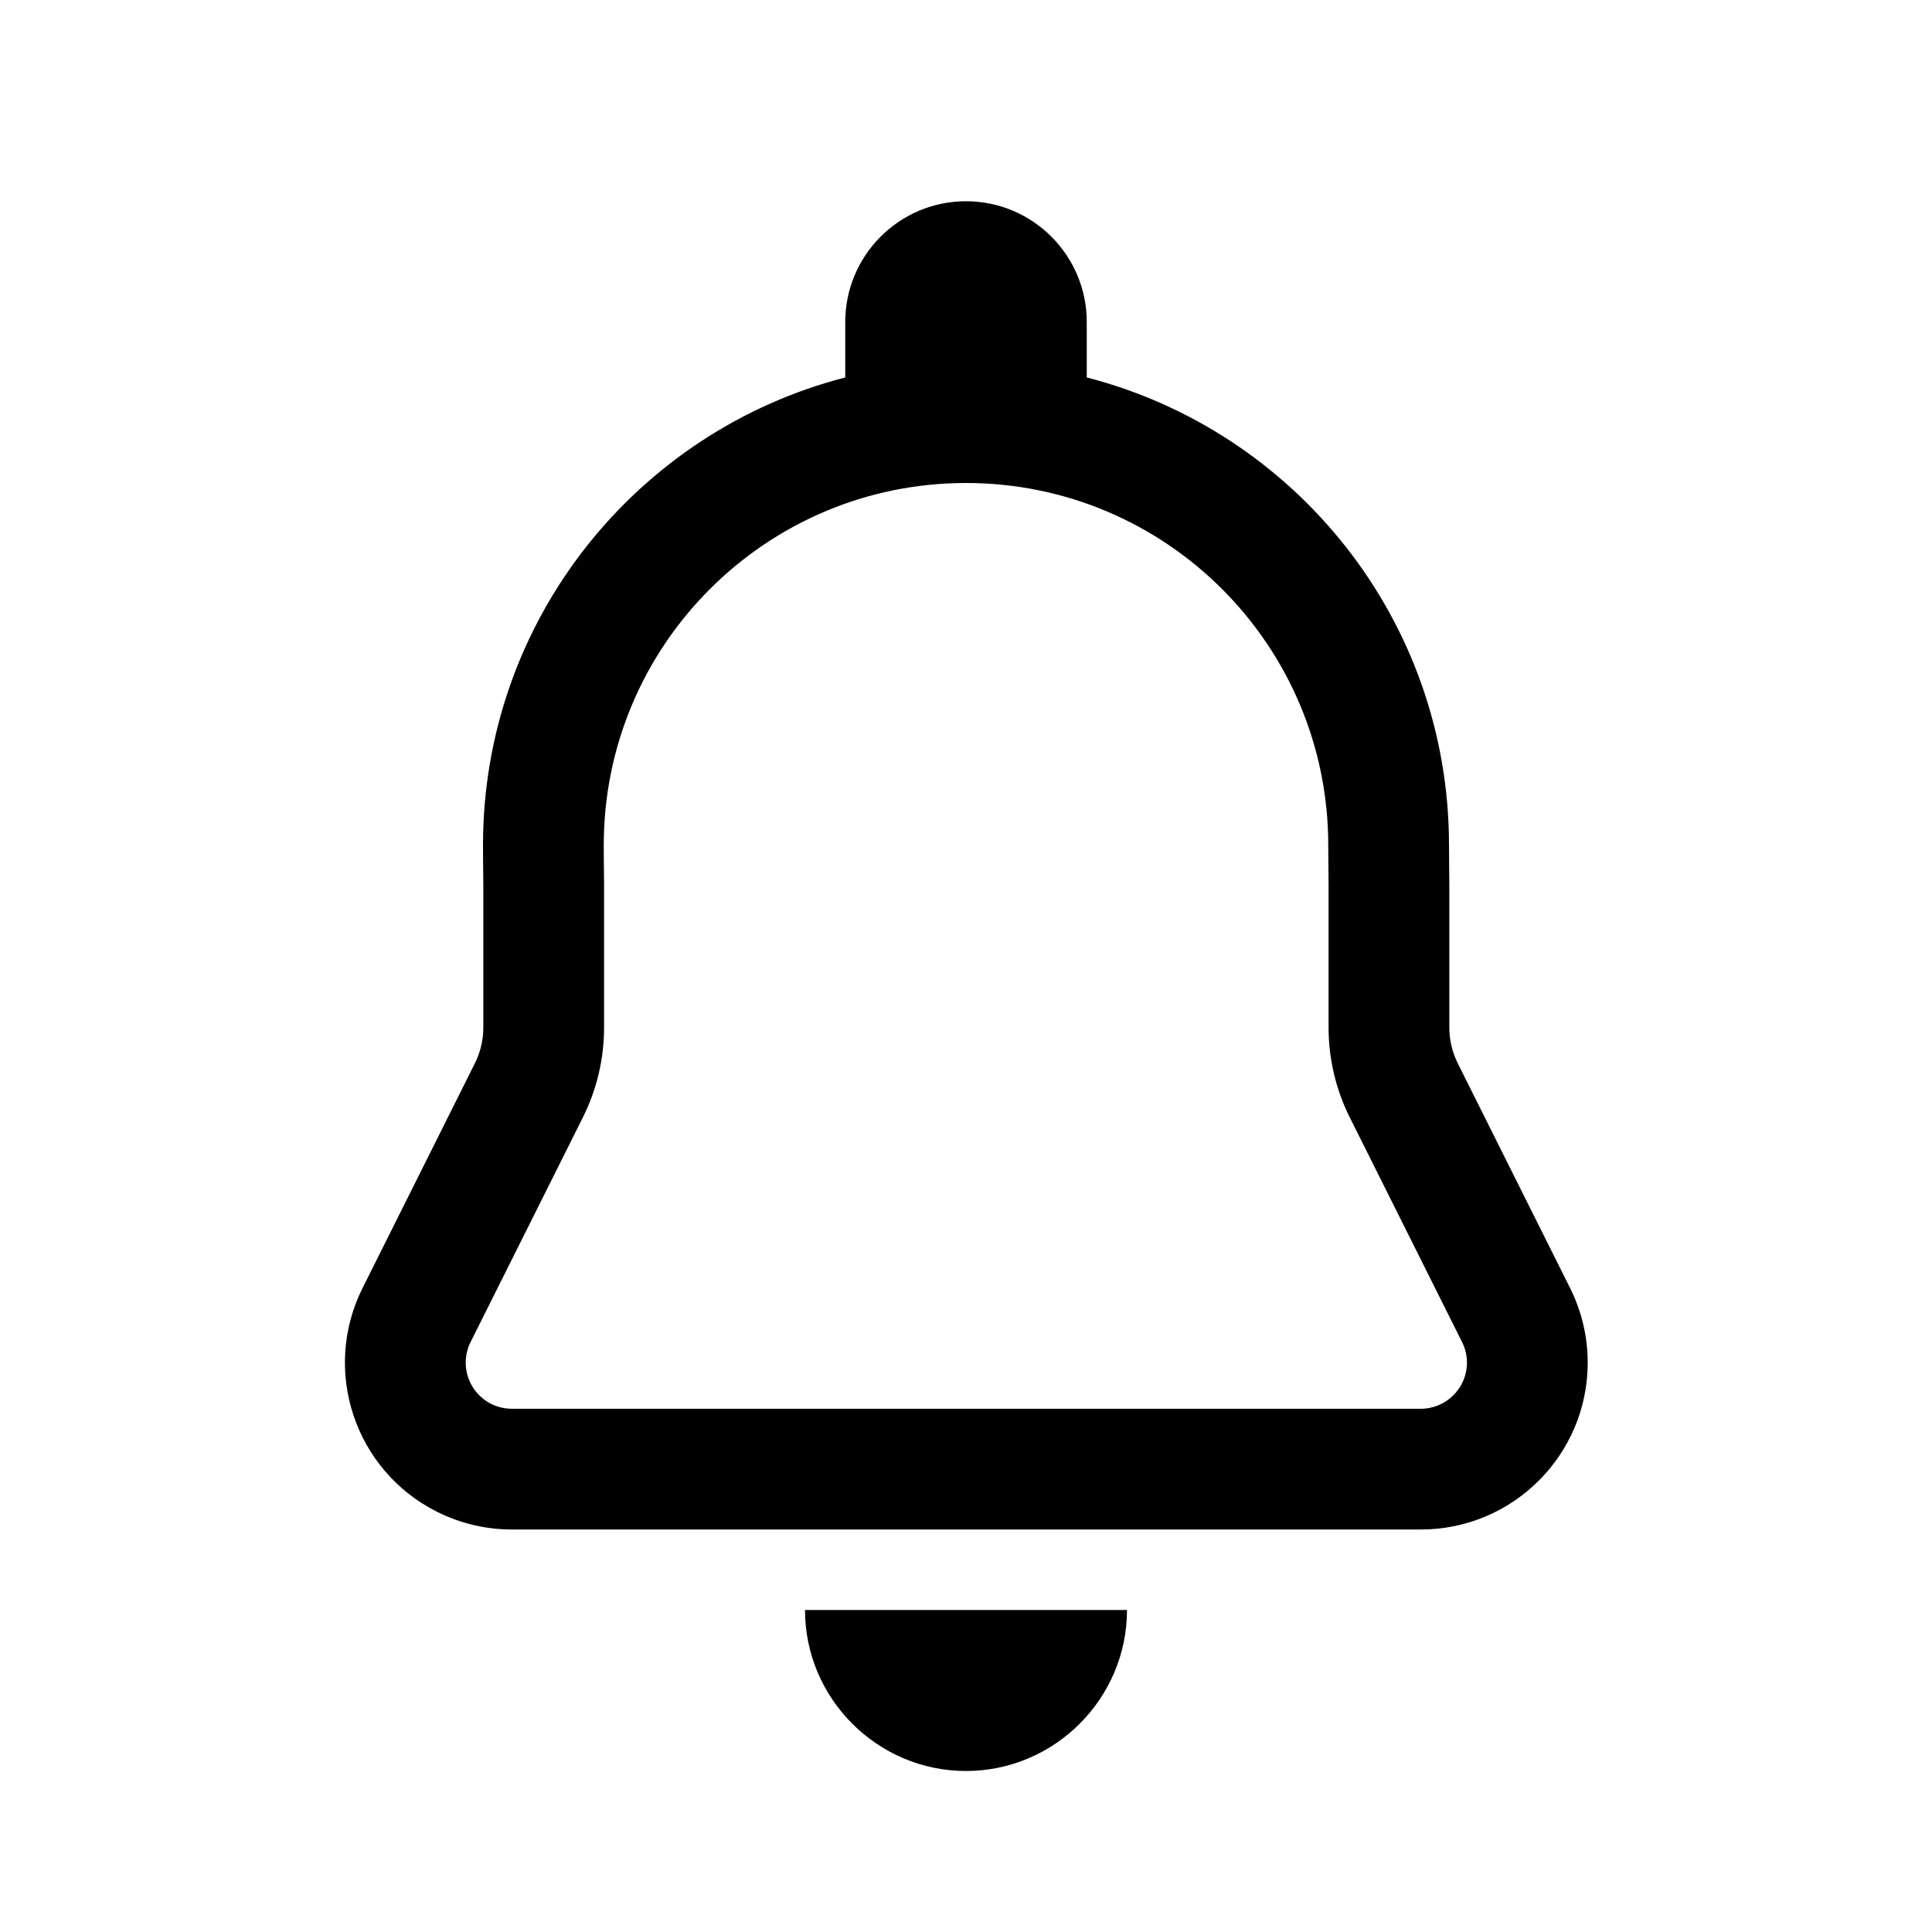
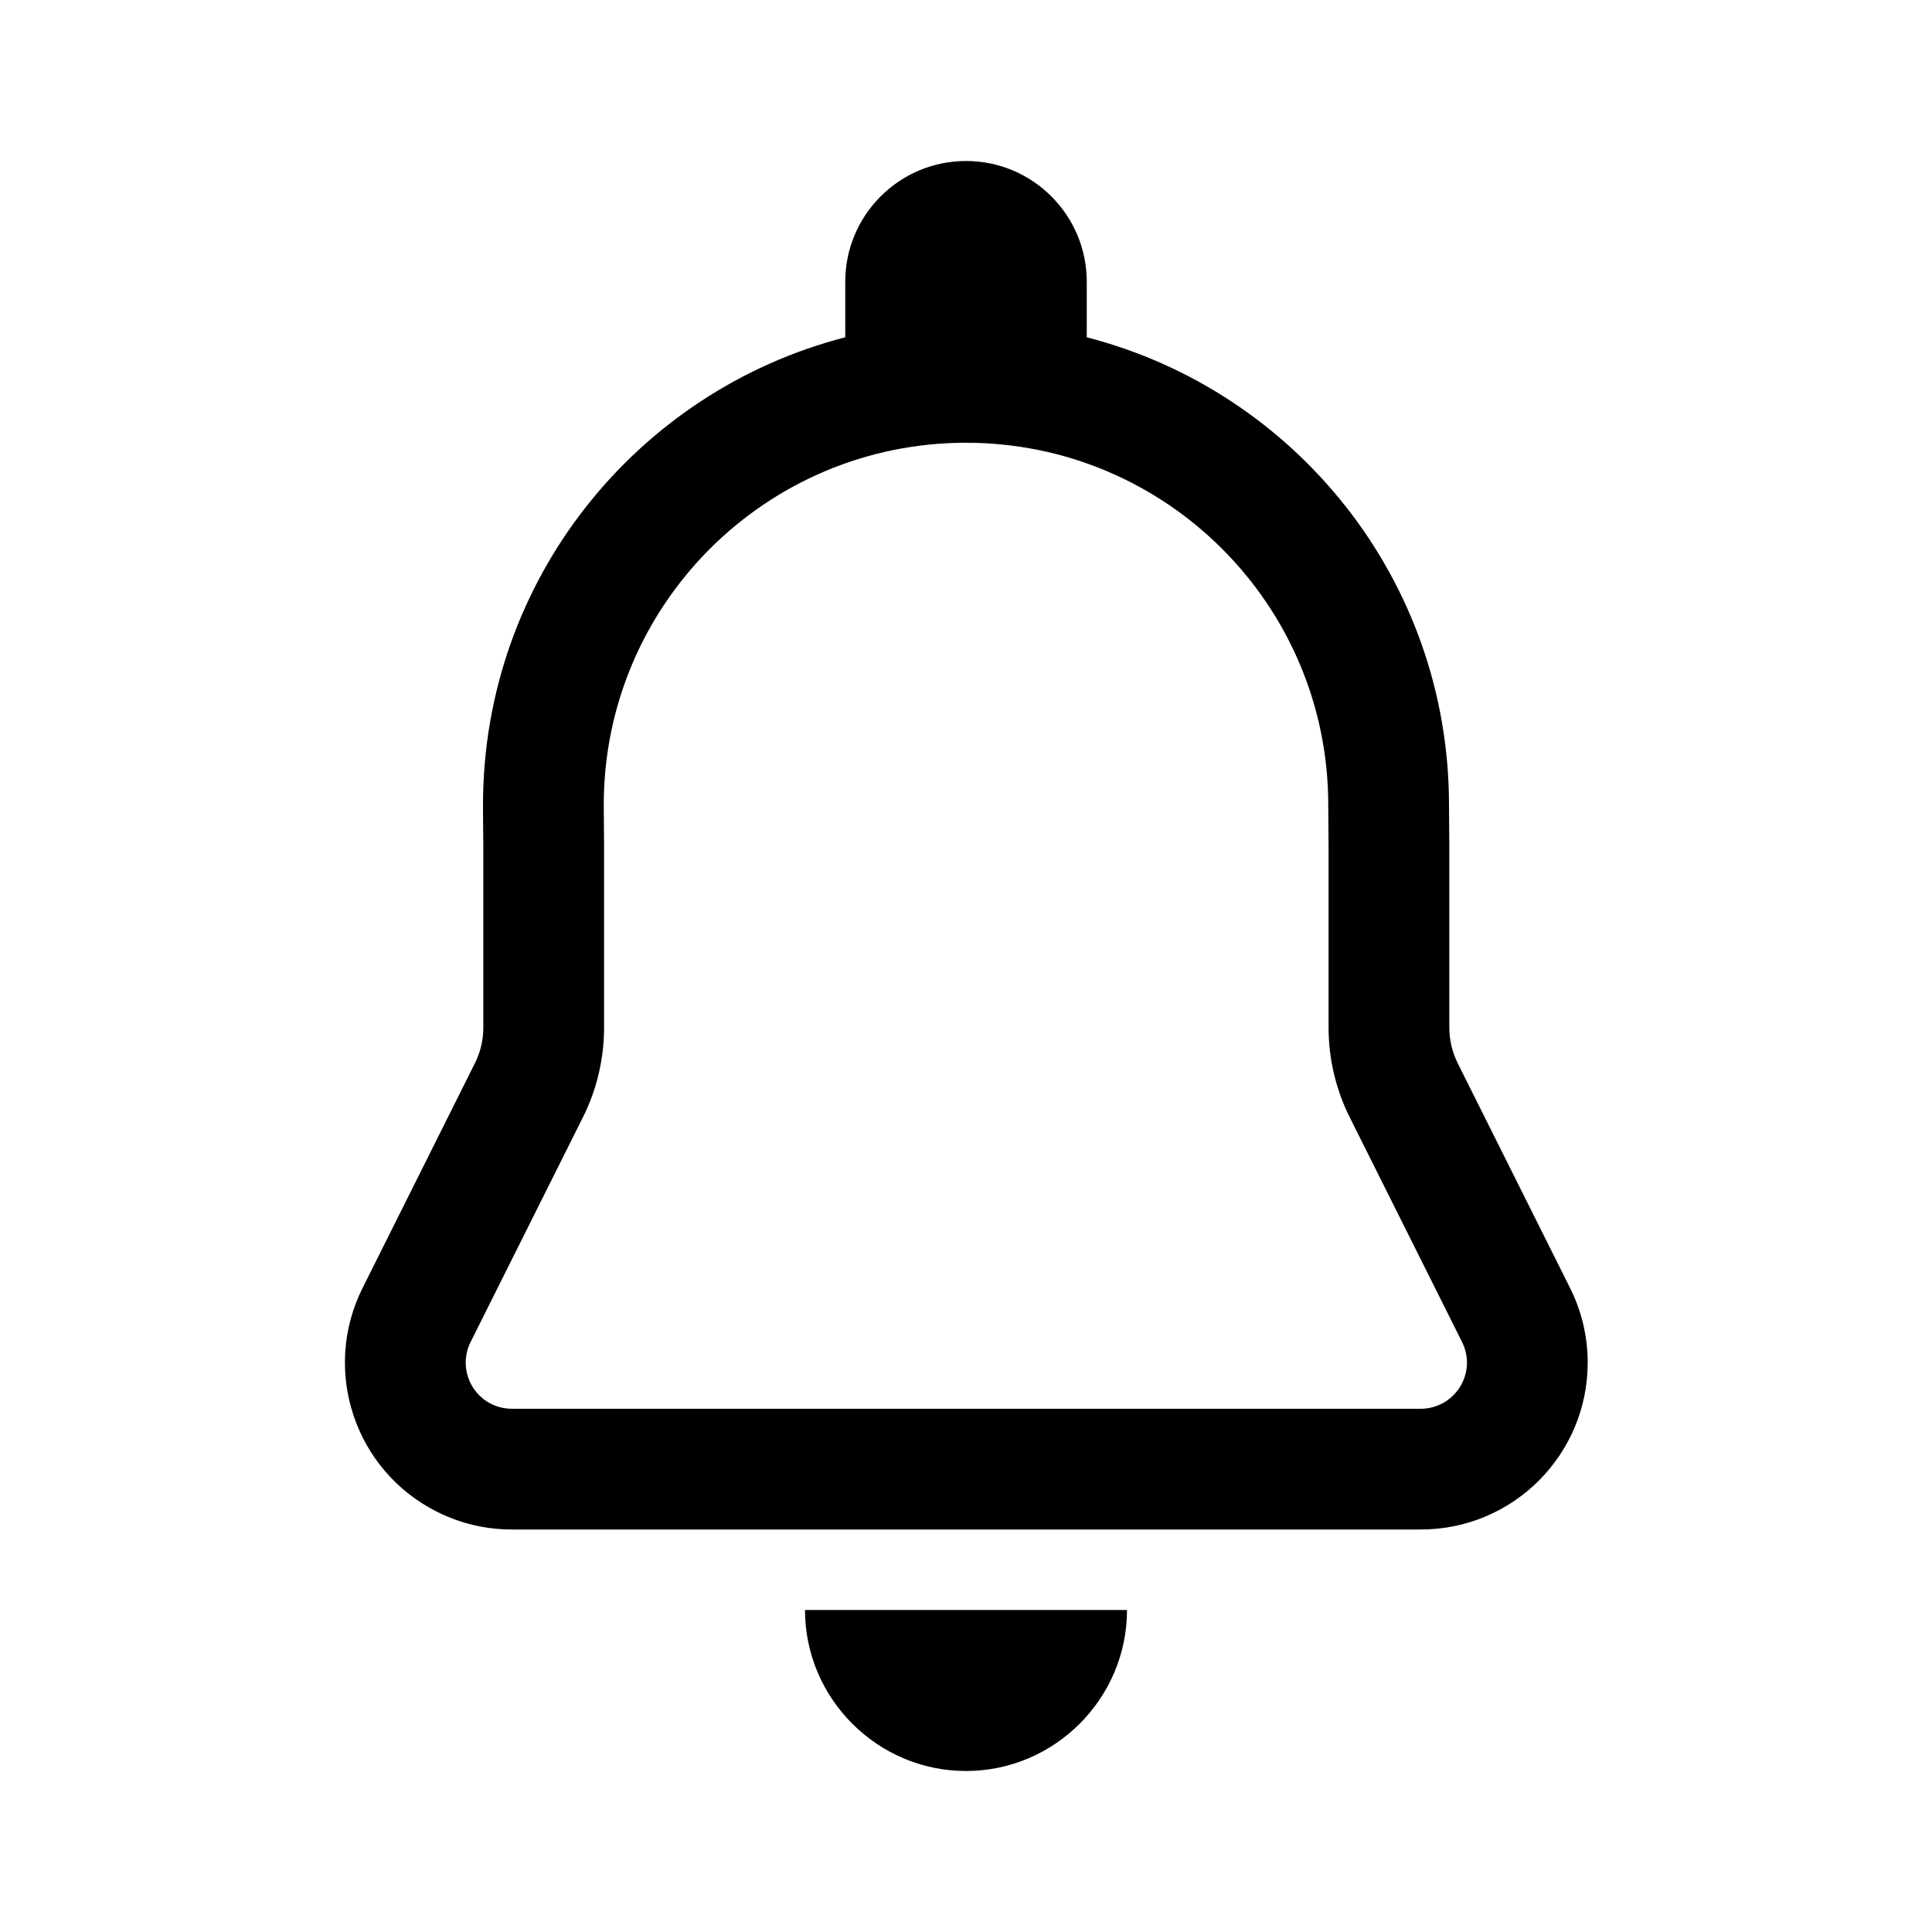
<svg xmlns="http://www.w3.org/2000/svg" width="24" height="24" viewBox="0 0 24 24">
-   <path d="M13.5,4.689 C16.088,5.355 18,7.704 18,10.5 C18,10.573 18.001,10.74 18.004,11 L18.004,12.764 C18.004,12.919 18.04,13.072 18.11,13.211 L19.504,16 C19.648,16.288 19.723,16.605 19.723,16.927 C19.723,18.072 18.795,19 17.65,19 L6.358,19 C6.036,19 5.719,18.925 5.431,18.781 C4.407,18.269 3.992,17.024 4.504,16 L5.898,13.211 C5.968,13.072 6.004,12.919 6.004,12.764 L6.004,11 C6.001,10.75 6,10.583 6,10.5 C6,7.704 7.912,5.355 10.5,4.689 L10.5,4 C10.5,3.172 11.172,2.5 12,2.5 C12.828,2.5 13.5,3.172 13.5,4 L13.5,4.689 Z M7.504,10.984 L7.504,12.764 C7.504,13.152 7.414,13.535 7.24,13.882 L5.846,16.671 C5.704,16.954 5.819,17.298 6.102,17.44 C6.181,17.479 6.269,17.5 6.358,17.5 L17.65,17.5 C17.966,17.5 18.223,17.243 18.223,16.927 C18.223,16.838 18.202,16.75 18.162,16.671 L16.768,13.882 C16.594,13.535 16.504,13.152 16.504,12.764 L16.504,11.015 C16.501,10.75 16.5,10.58 16.5,10.5 C16.5,8.015 14.485,6 12,6 C9.515,6 7.5,8.015 7.5,10.5 C7.5,10.576 7.501,10.739 7.504,10.984 Z M12,22 C10.9,22 10,21.1 10,20 L14,20 C14,21.1 13.1,22 12,22 Z" />
+   <path d="M13.5,4.19 C16.088,4.856 18,7.204 18,10 C18,10.073 18.001,10.24 18.004,10.5 L18.004,12.764 C18.004,12.919 18.04,13.072 18.11,13.211 L19.504,16 C19.648,16.288 19.723,16.605 19.723,16.927 C19.723,18.072 18.795,19 17.65,19 L6.358,19 C6.036,19 5.719,18.925 5.431,18.781 C4.407,18.269 3.992,17.024 4.504,16 L5.898,13.211 C5.968,13.072 6.004,12.919 6.004,12.764 L6.004,10.5 C6.001,10.25 6,10.083 6,10 C6,7.204 7.912,4.856 10.5,4.19 L10.5,3.5 C10.5,2.672 11.172,2 12,2 C12.828,2 13.5,2.672 13.5,3.5 L13.5,4.19 Z M7.504,10.48 L7.504,12.764 C7.504,13.152 7.414,13.535 7.24,13.882 L5.846,16.671 C5.704,16.954 5.819,17.298 6.102,17.44 C6.181,17.479 6.269,17.5 6.358,17.5 L17.65,17.5 C17.966,17.5 18.223,17.243 18.223,16.927 C18.223,16.838 18.202,16.75 18.162,16.671 L16.768,13.882 C16.594,13.535 16.504,13.152 16.504,12.764 L16.504,10.52 C16.501,10.255 16.5,10.08 16.5,10 C16.5,7.515 14.485,5.5 12,5.5 C9.515,5.5 7.5,7.515 7.5,10 C7.5,10.076 7.501,10.235 7.504,10.48 Z M12,22 C10.9,22 10,21.1 10,20 L14,20 C14,21.1 13.1,22 12,22 Z" />
</svg>
